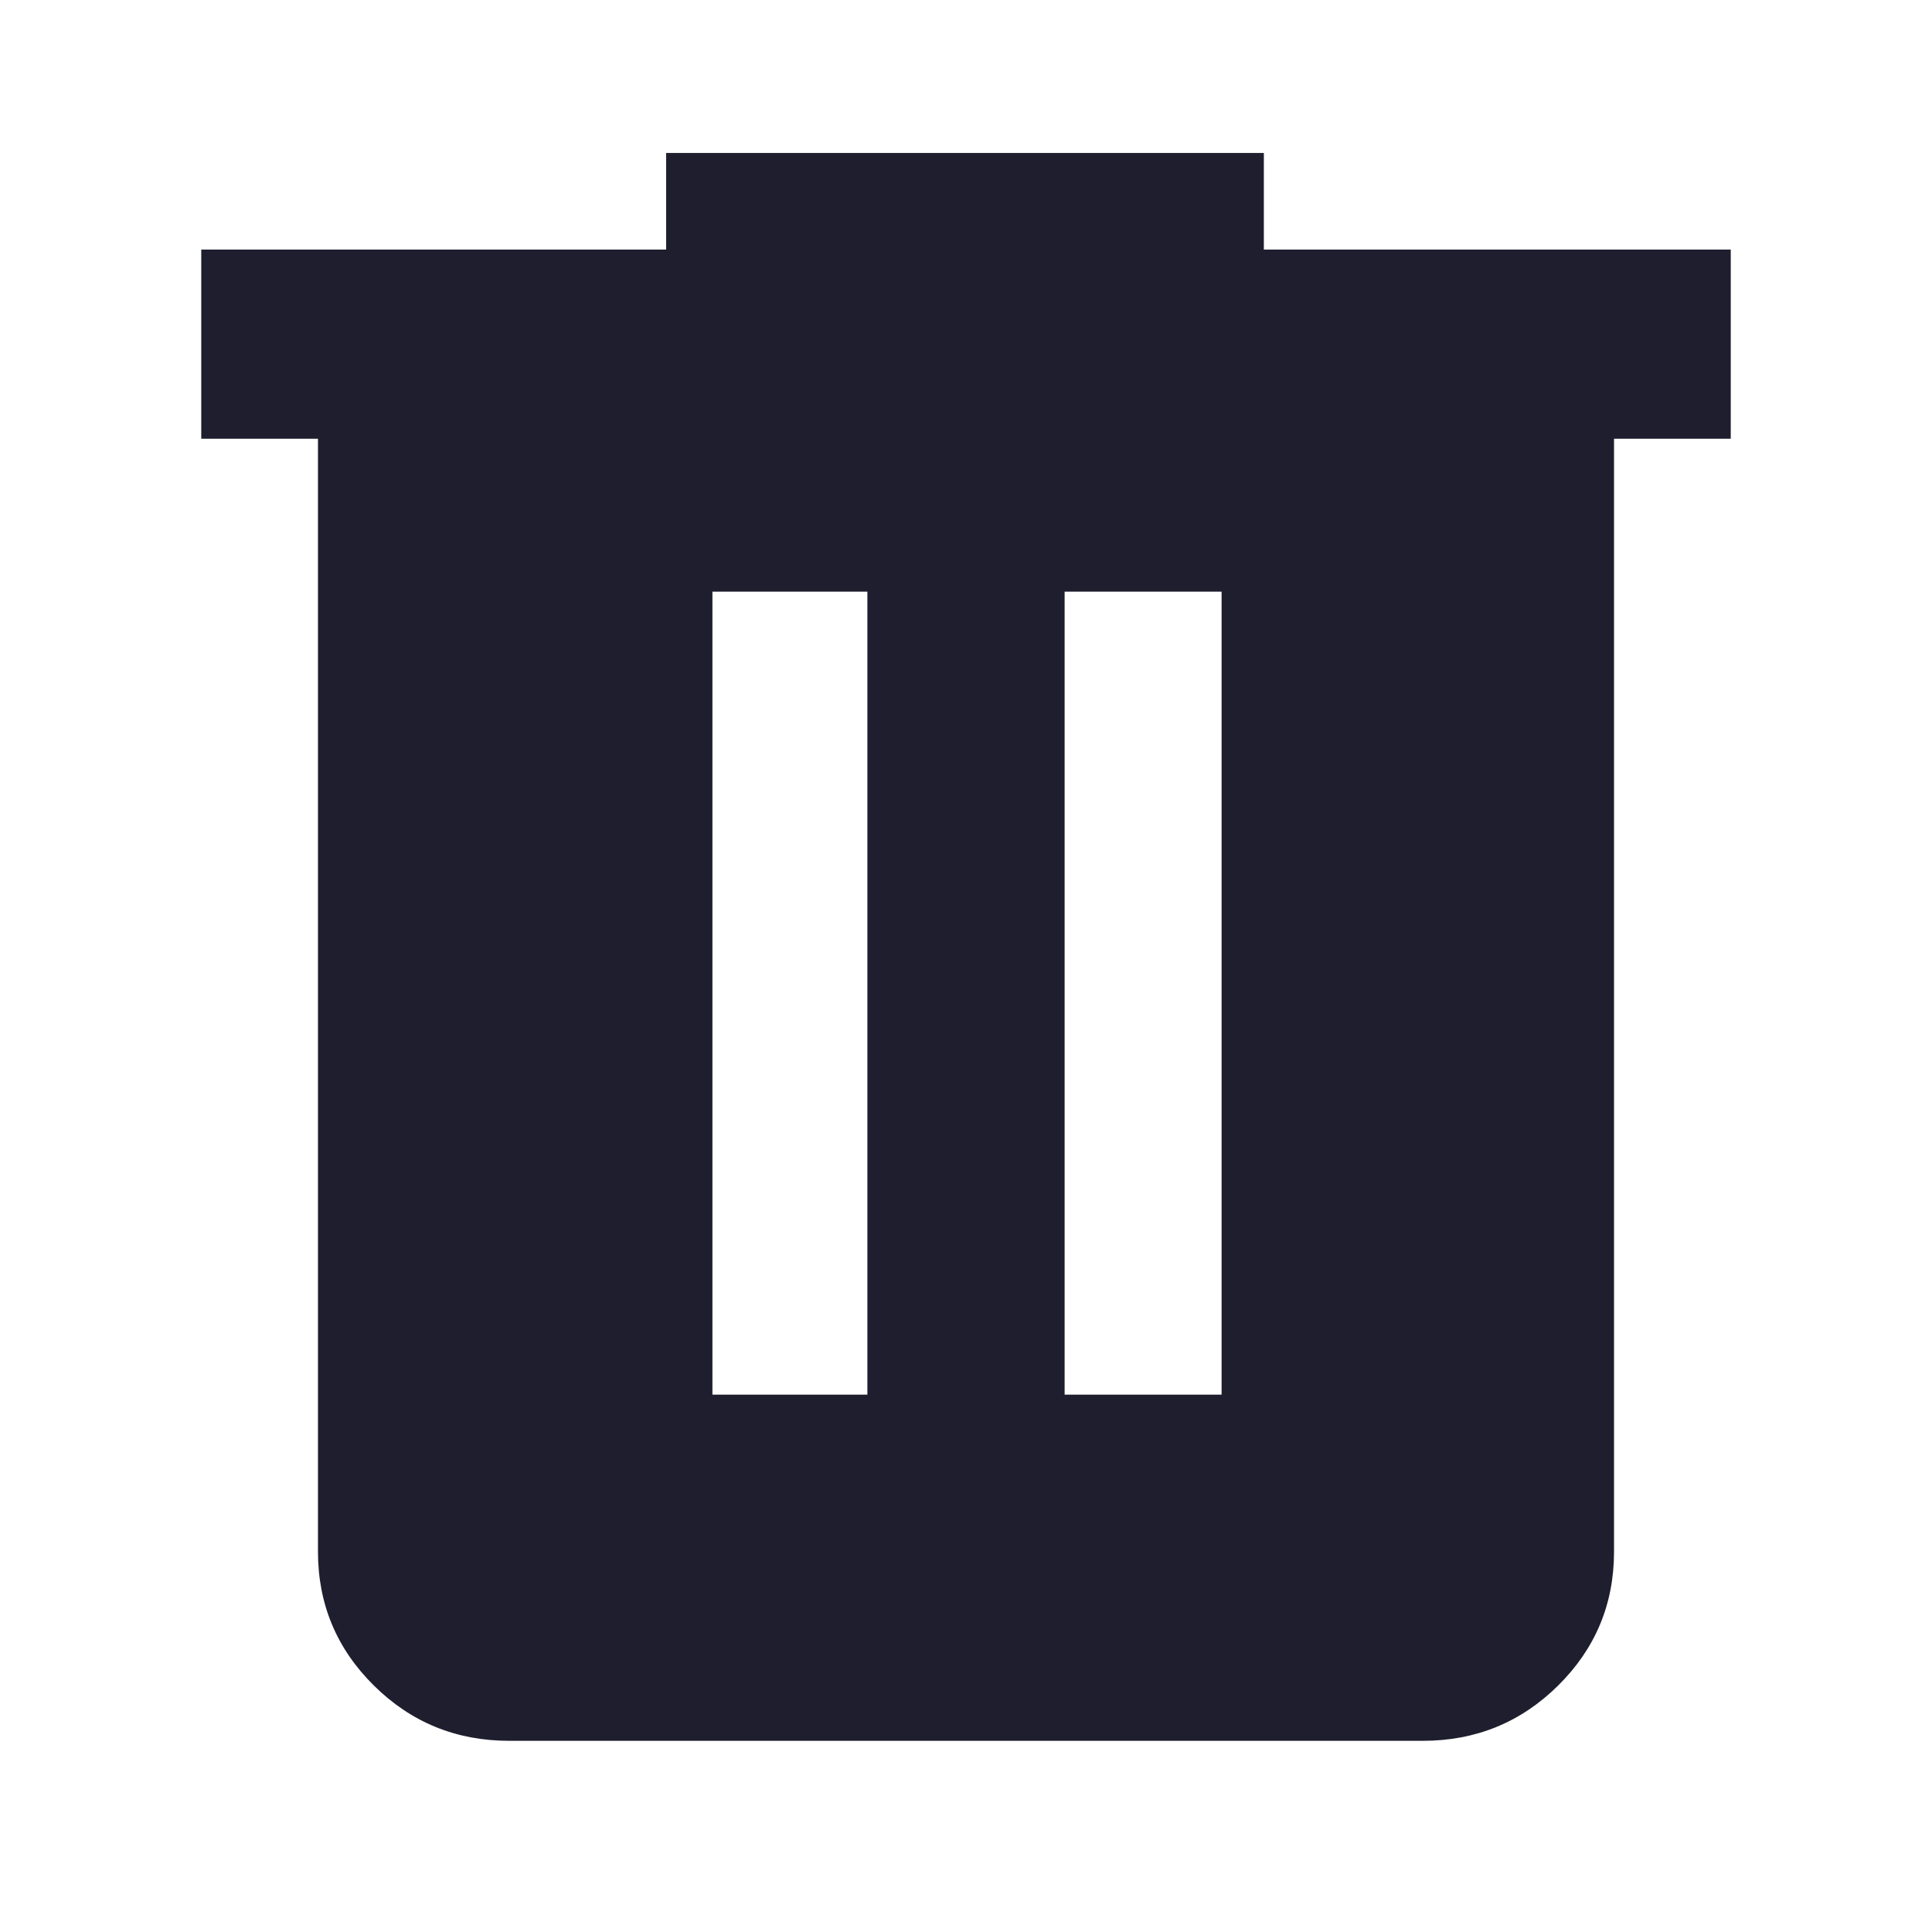
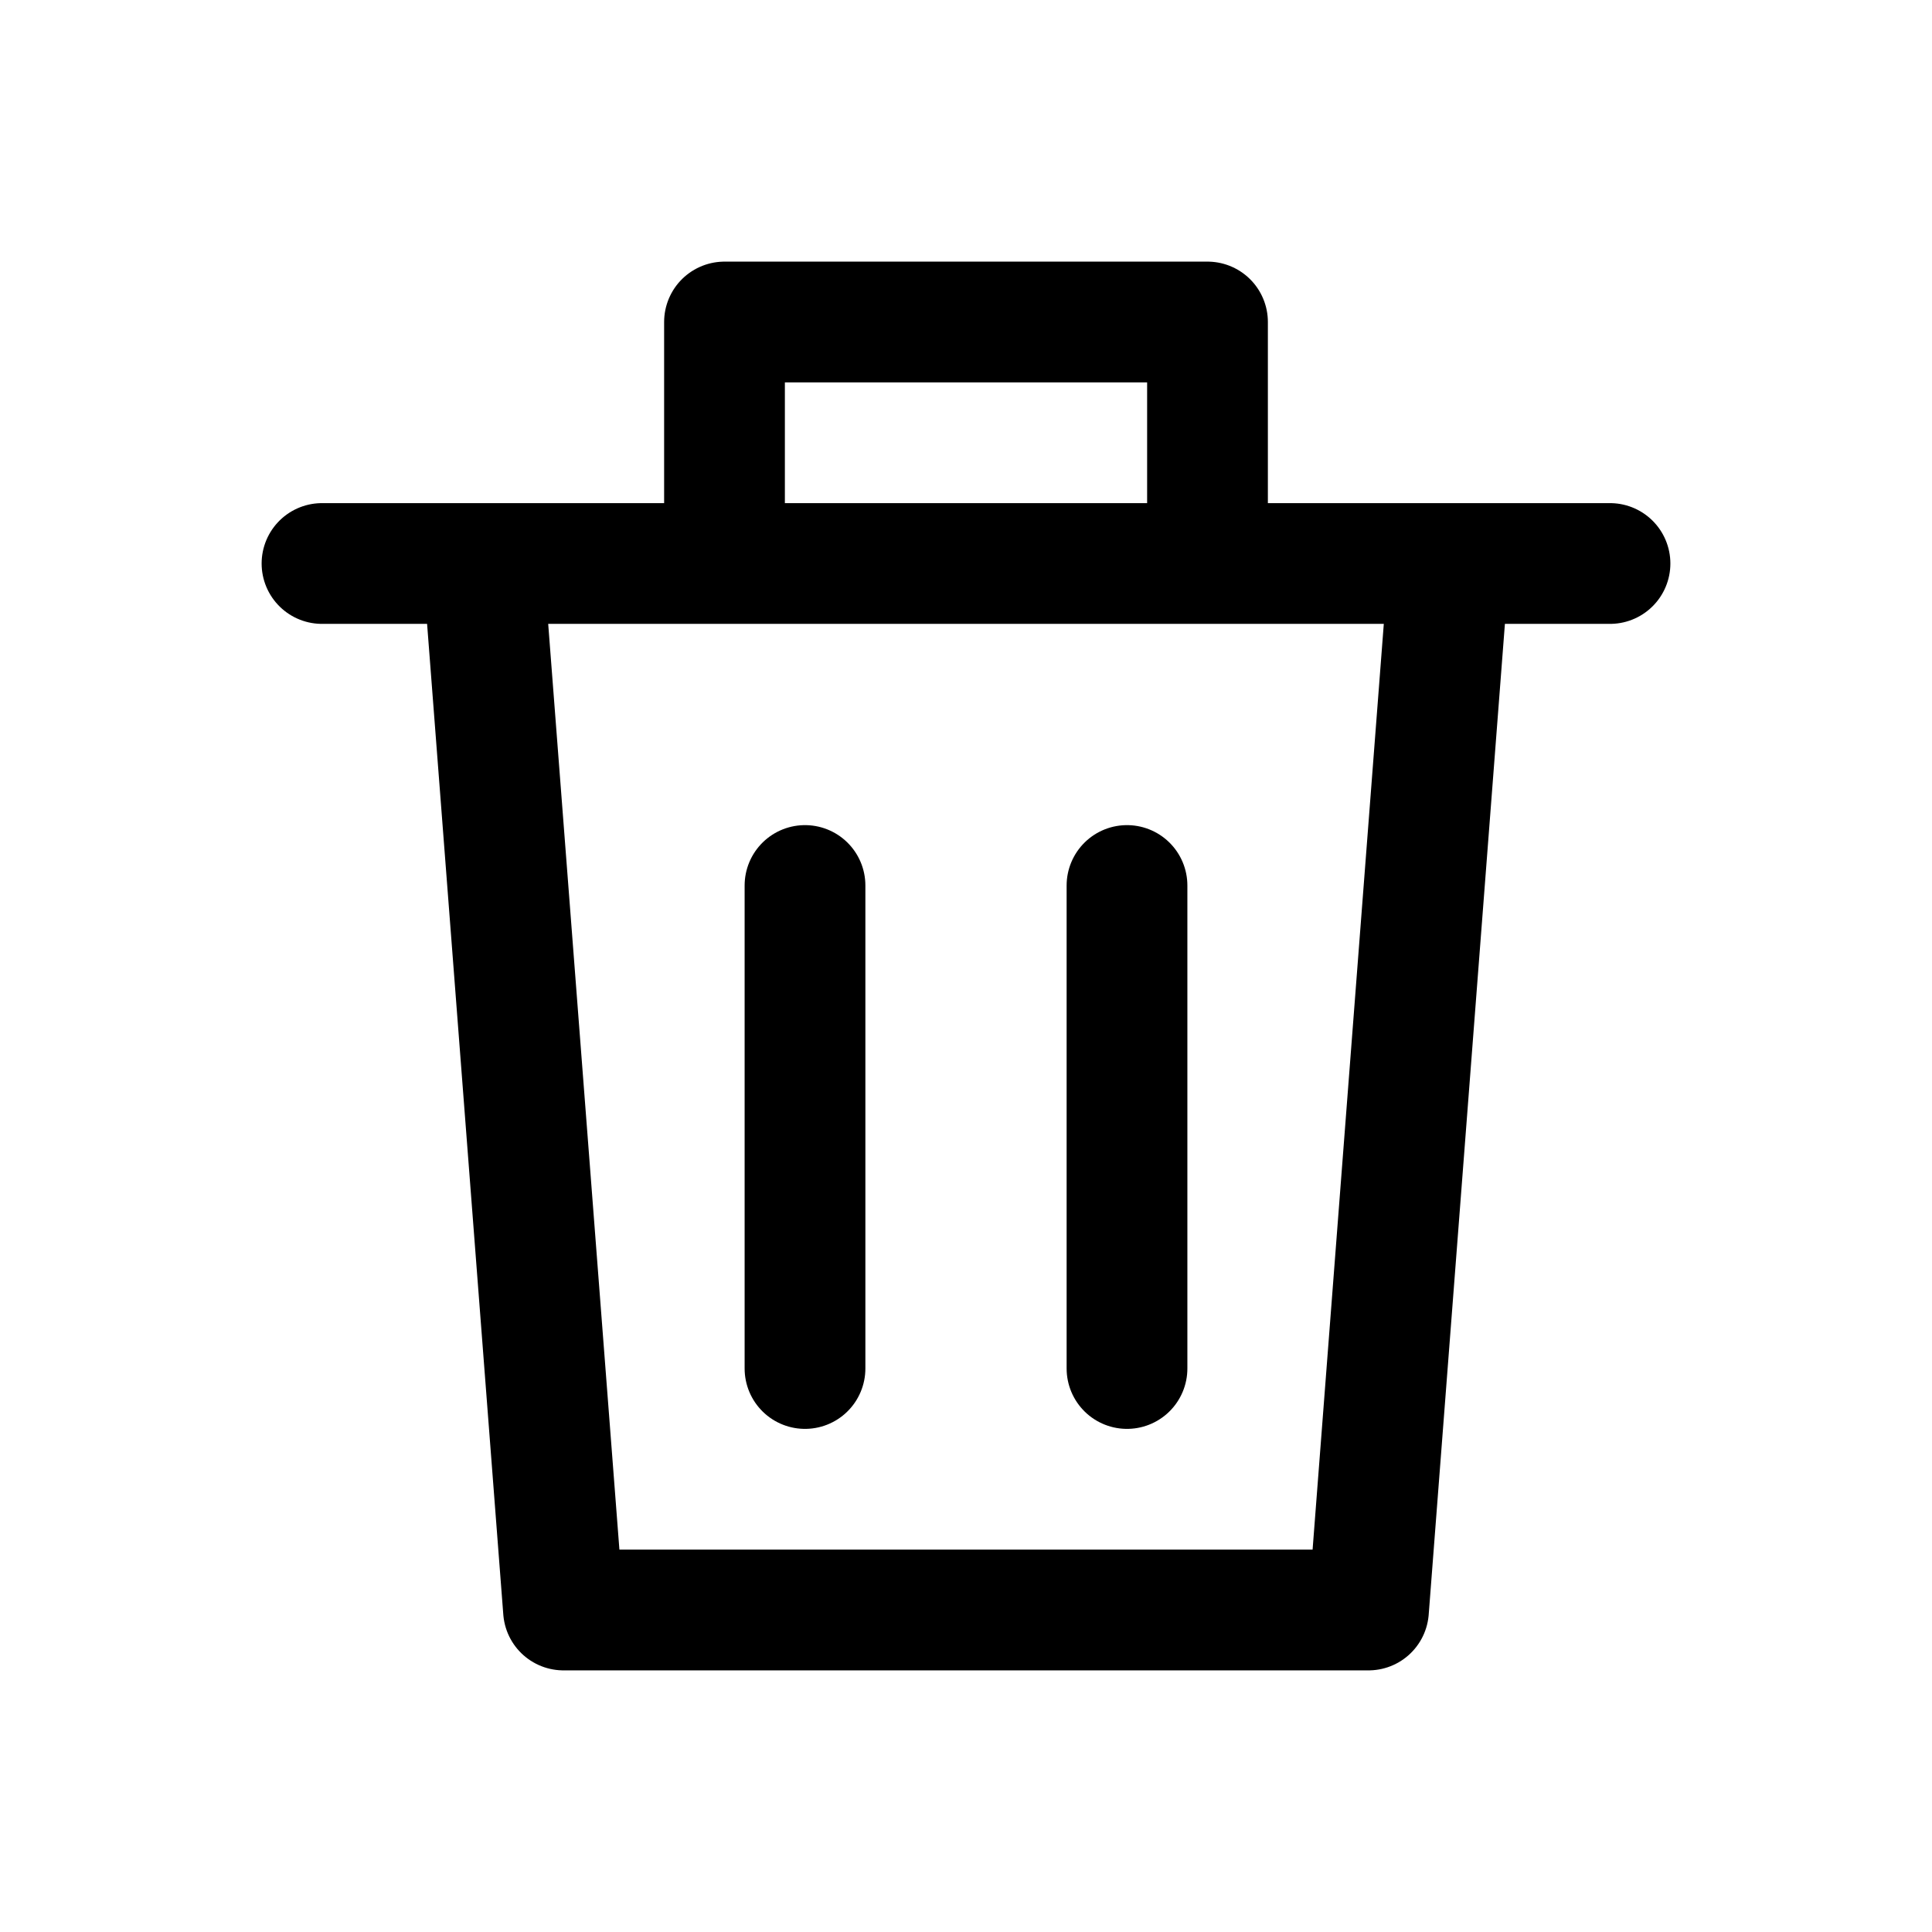
- <svg xmlns="http://www.w3.org/2000/svg" width="48" height="48" viewBox="0 -960 960 960" fill="#1e1e2e">
-   <path d="M253-95q-39.46 0-67.23-27.47Q158-149.95 158-189v-553h-58v-94h231v-48h297v48h232v94h-58v553q0 39.05-27.77 66.53Q746.46-95 707-95H253Zm101-172h77v-399h-77v399Zm175 0h78v-399h-78v399Z" />
+ <svg xmlns="http://www.w3.org/2000/svg" width="24" height="24" viewBox="0 0 24 24" fill="none" stroke="currentColor" stroke-width="1.5" stroke-linecap="round" stroke-linejoin="round">
+   <path d="M4 7h16M10 11v6M14 11v6M6 7l1 13h10l1-13M9 7V4h6v3" />
</svg>
